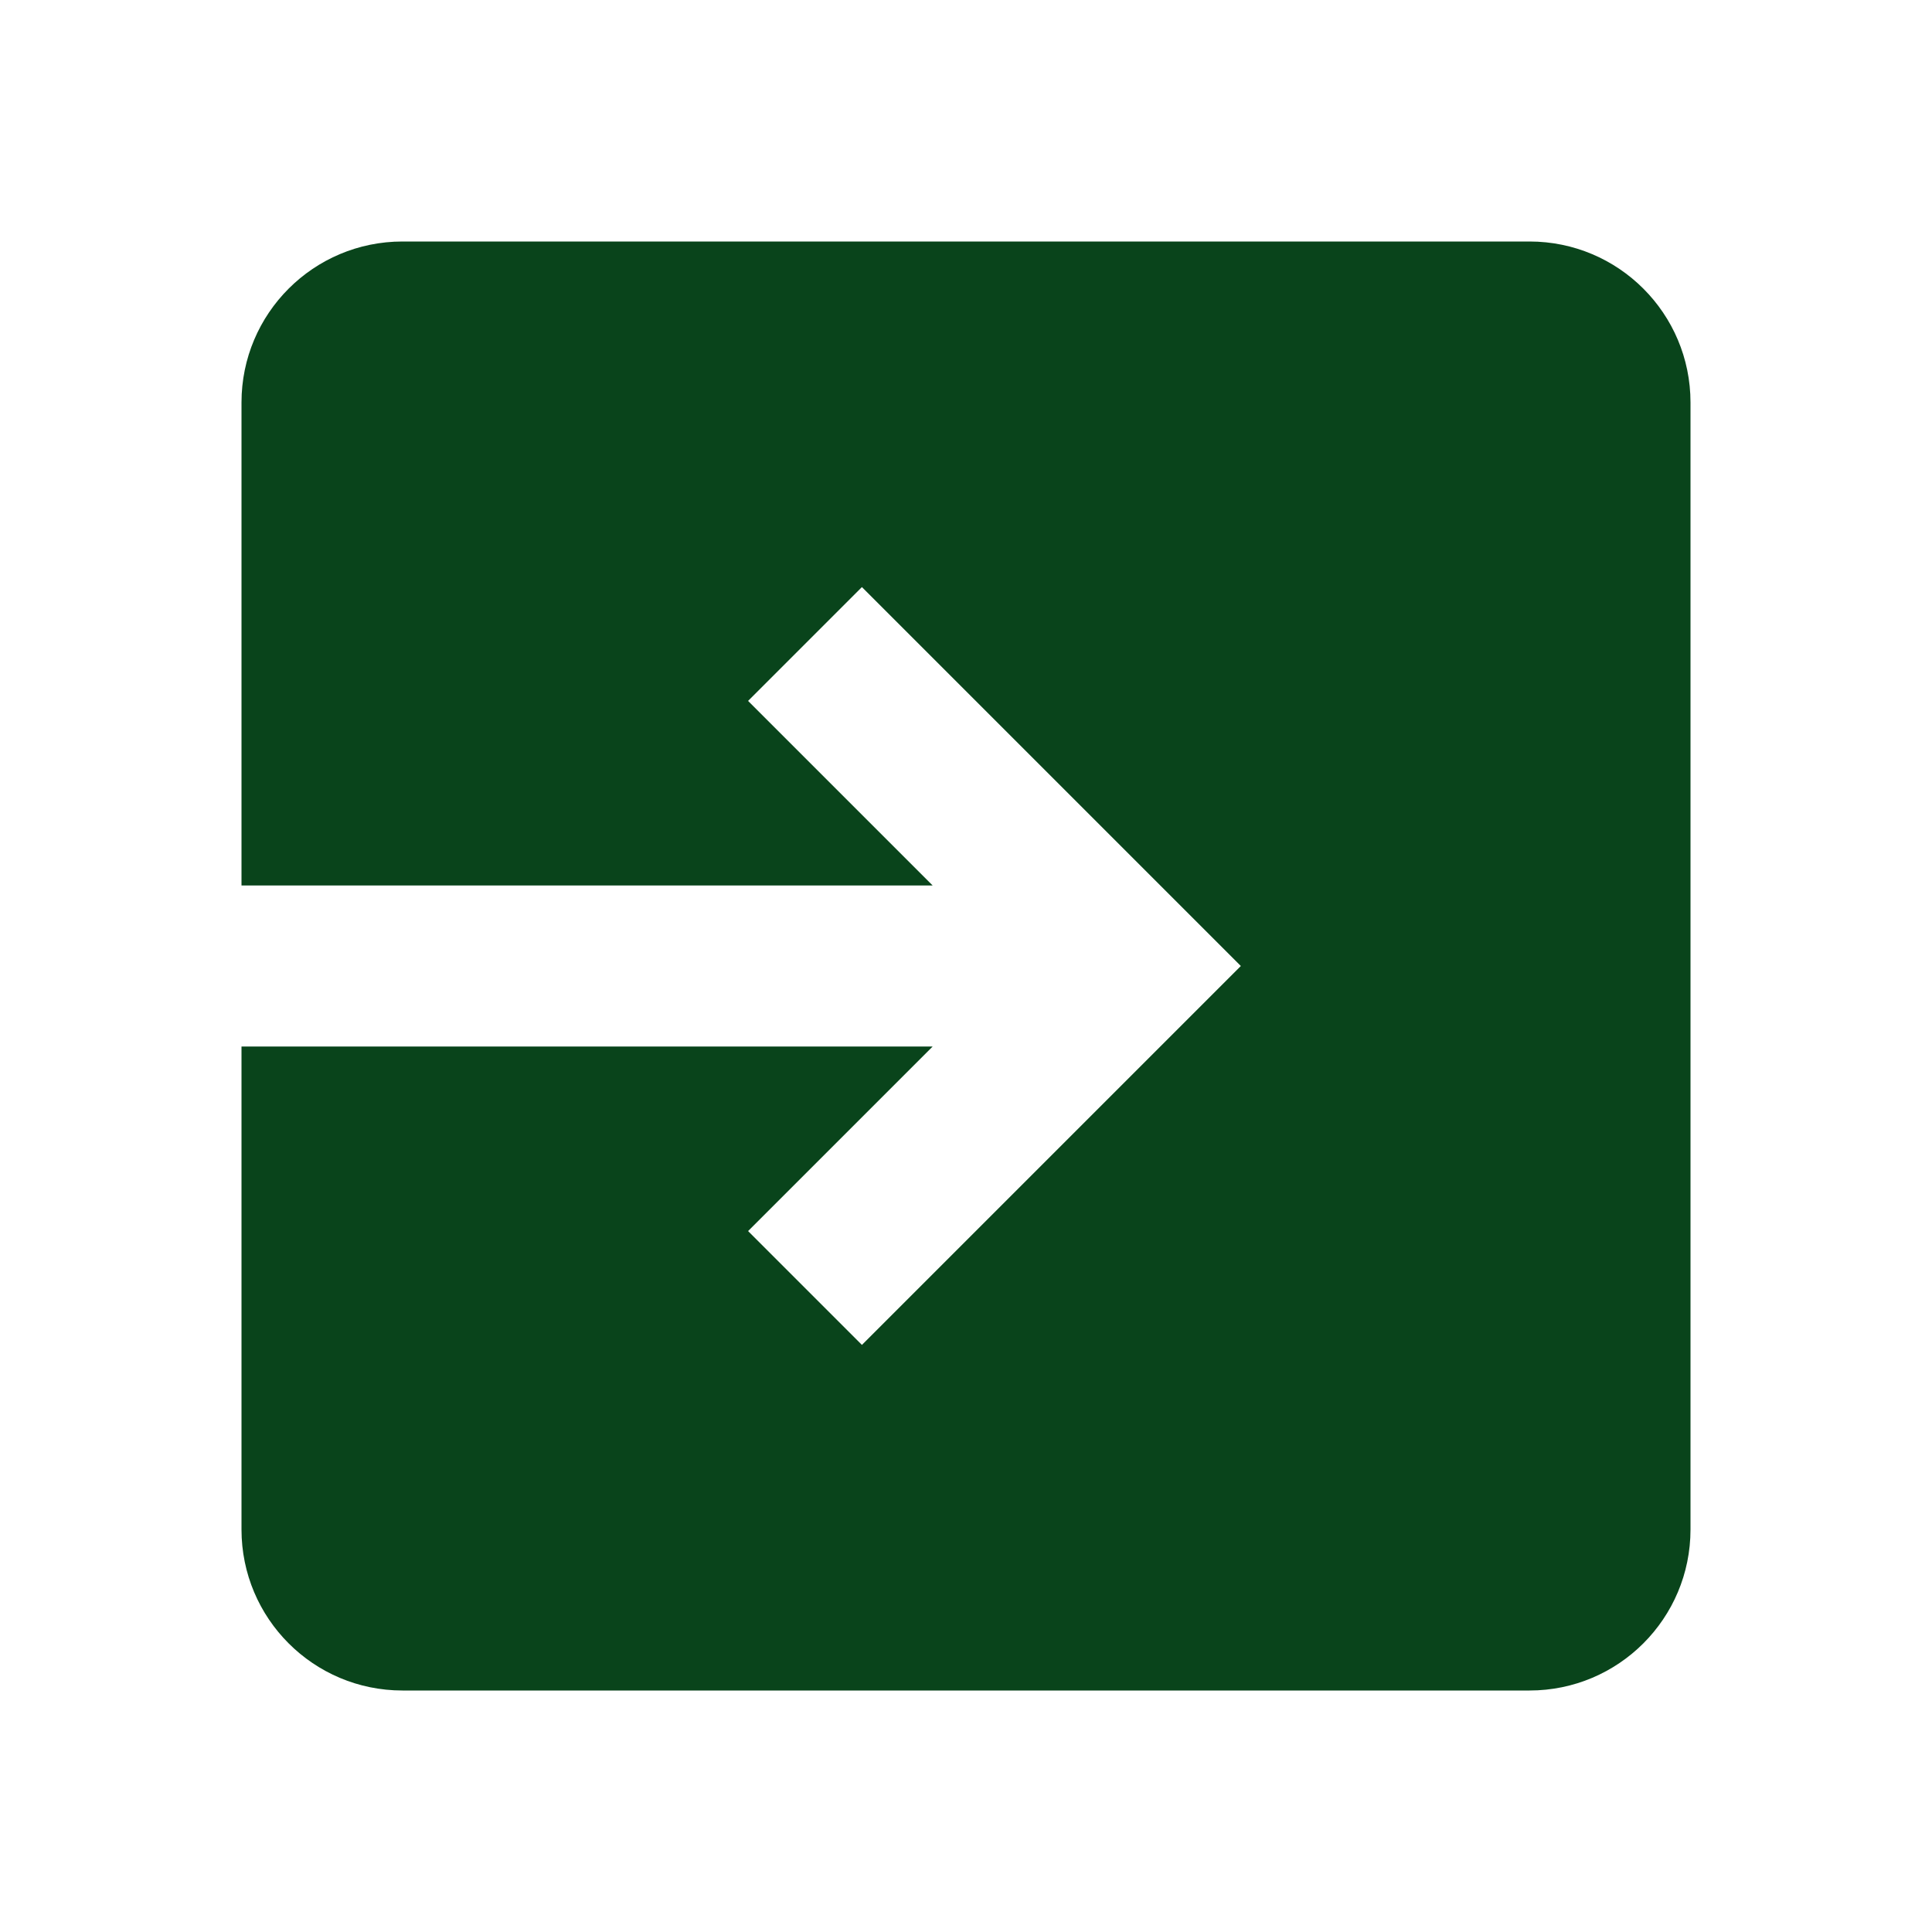
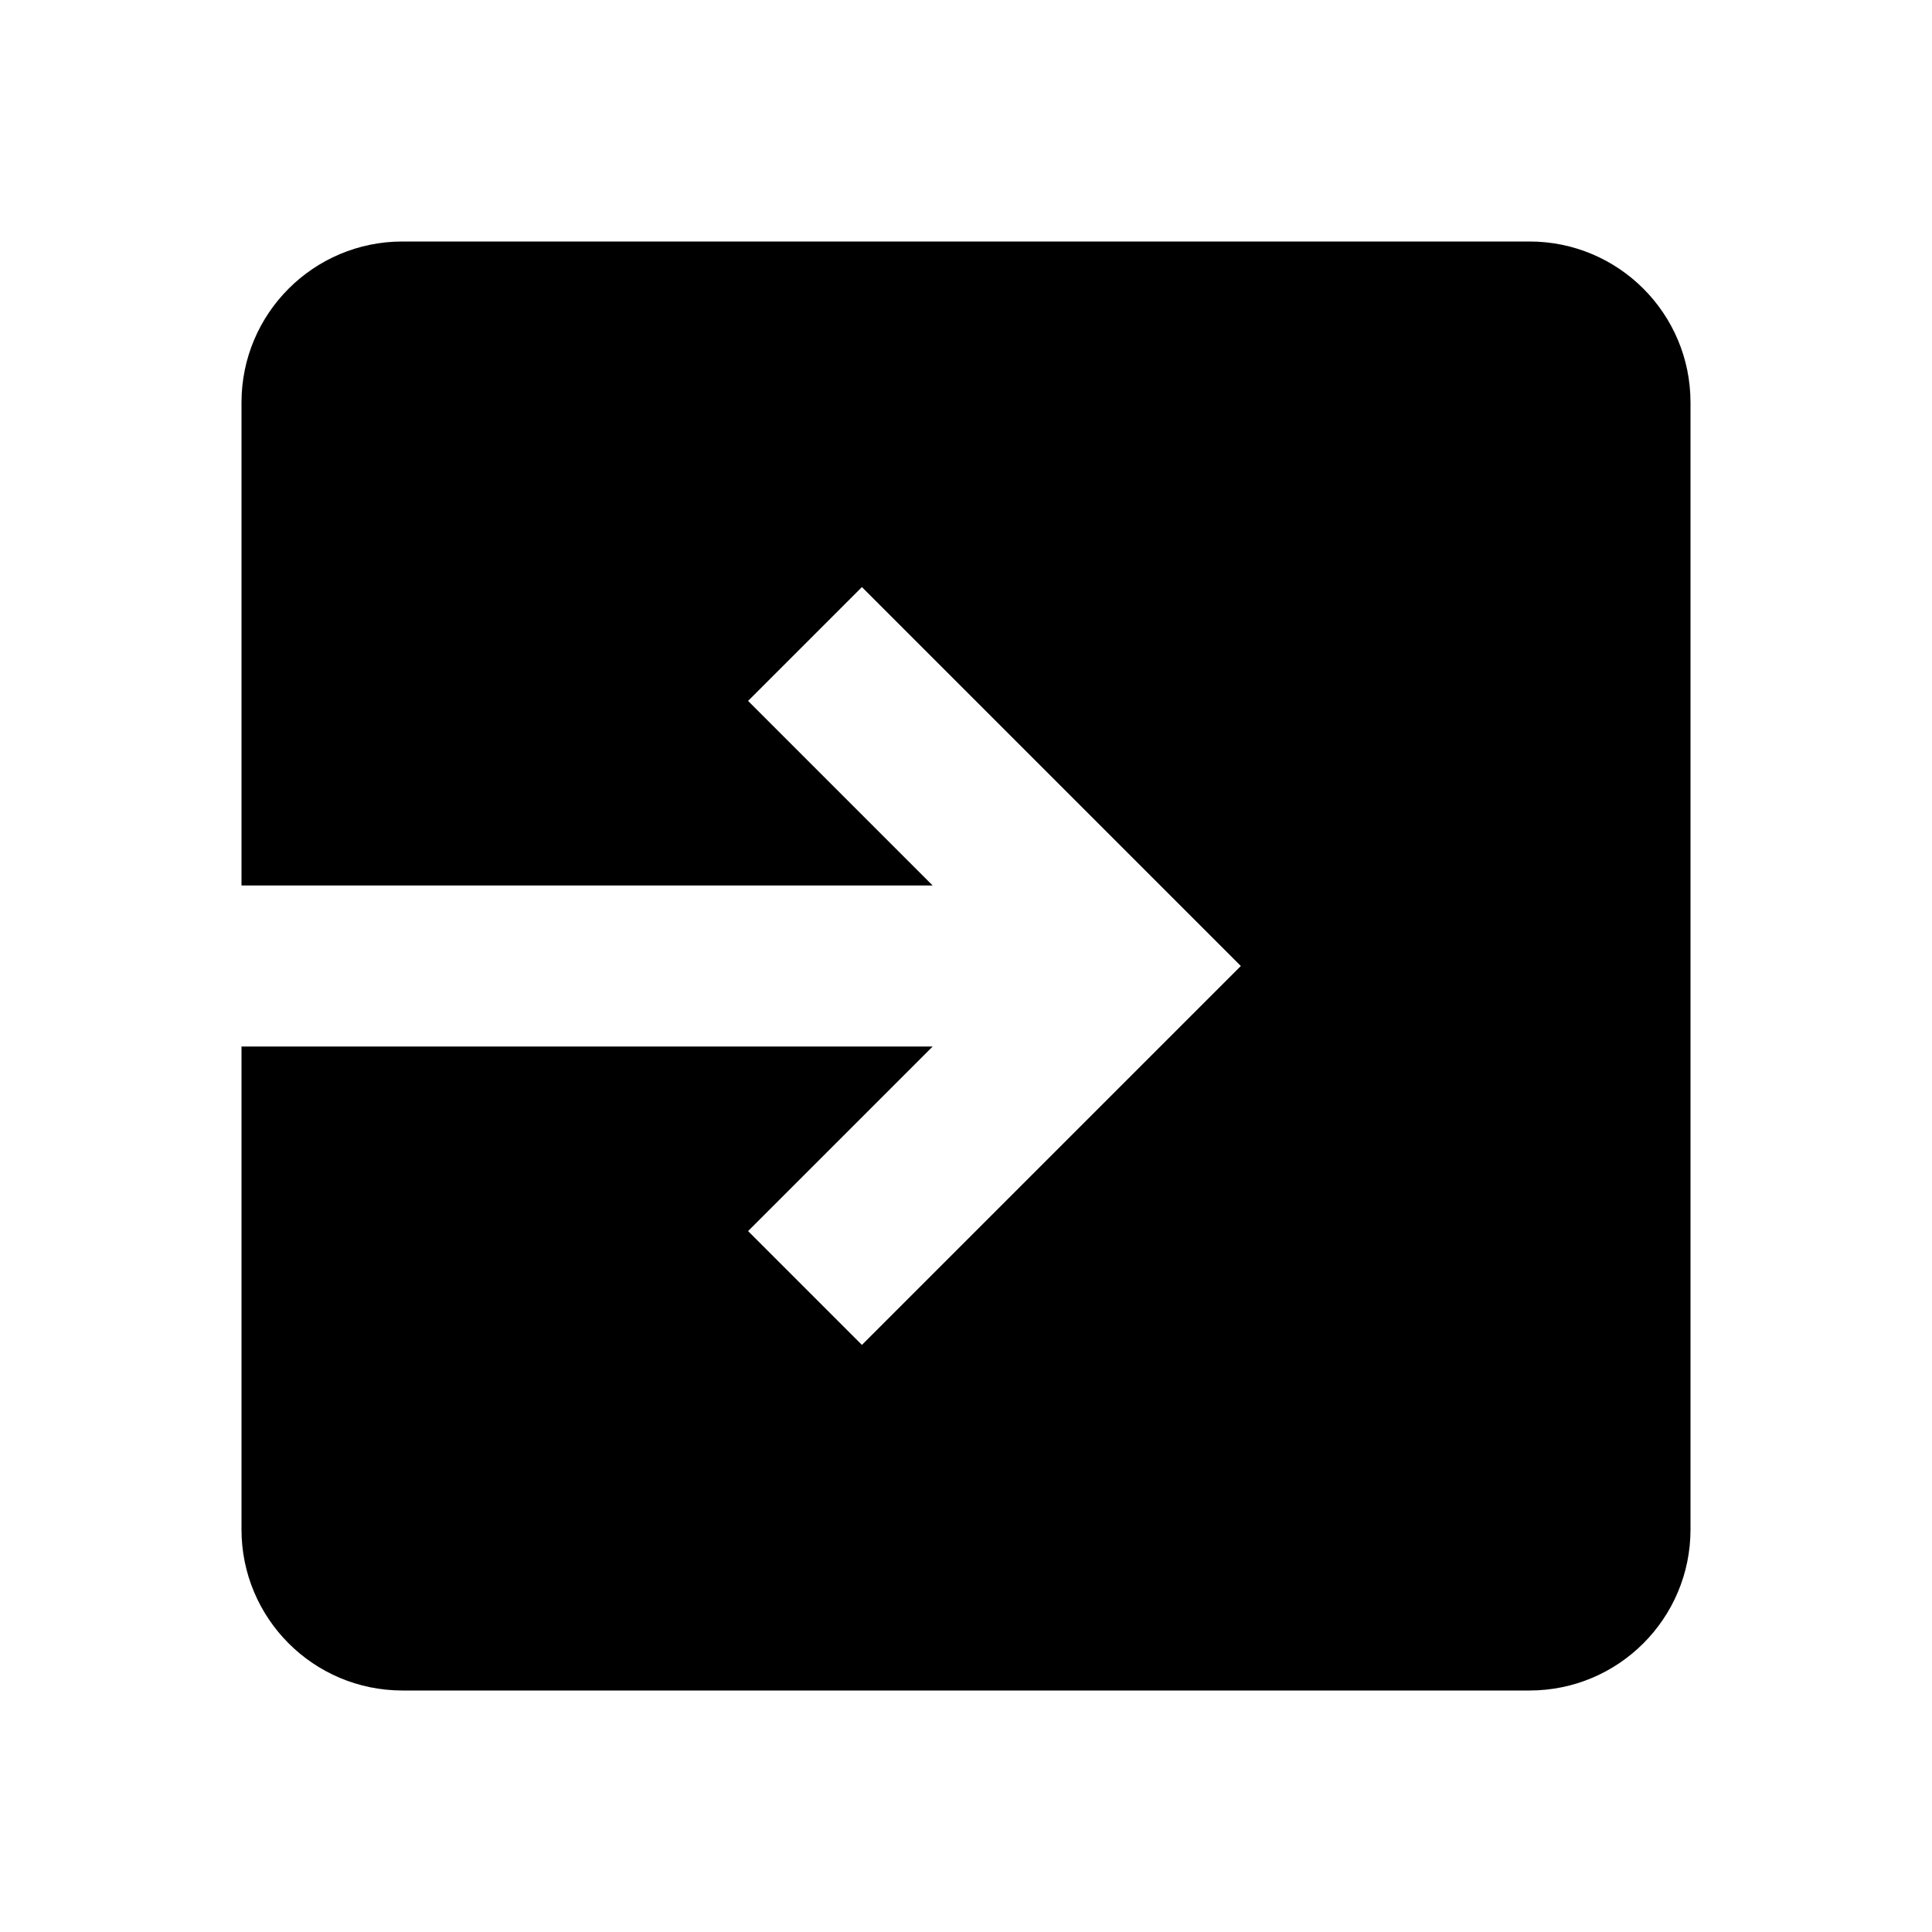
<svg xmlns="http://www.w3.org/2000/svg" viewBox="0 0 24 24" fill="#09441b">
-   <path d="M19,3H5C3.895,3,3,3.895,3,5v6h8.586L9.293,8.707l1.414-1.414L15.414,12l-4.707,4.707l-1.414-1.414L11.586,13H3v6 c0,1.105,0.895,2,2,2h14c1.105,0,2-0.895,2-2V5C21,3.895,20.105,3,19,3z" fill="#09441b" />
+   <path d="M19,3H5C3.895,3,3,3.895,3,5v6h8.586L9.293,8.707l1.414-1.414L15.414,12l-4.707,4.707l-1.414-1.414L11.586,13H3v6 c0,1.105,0.895,2,2,2h14c1.105,0,2-0.895,2-2V5C21,3.895,20.105,3,19,3z" fill="currentColor" />
</svg>
